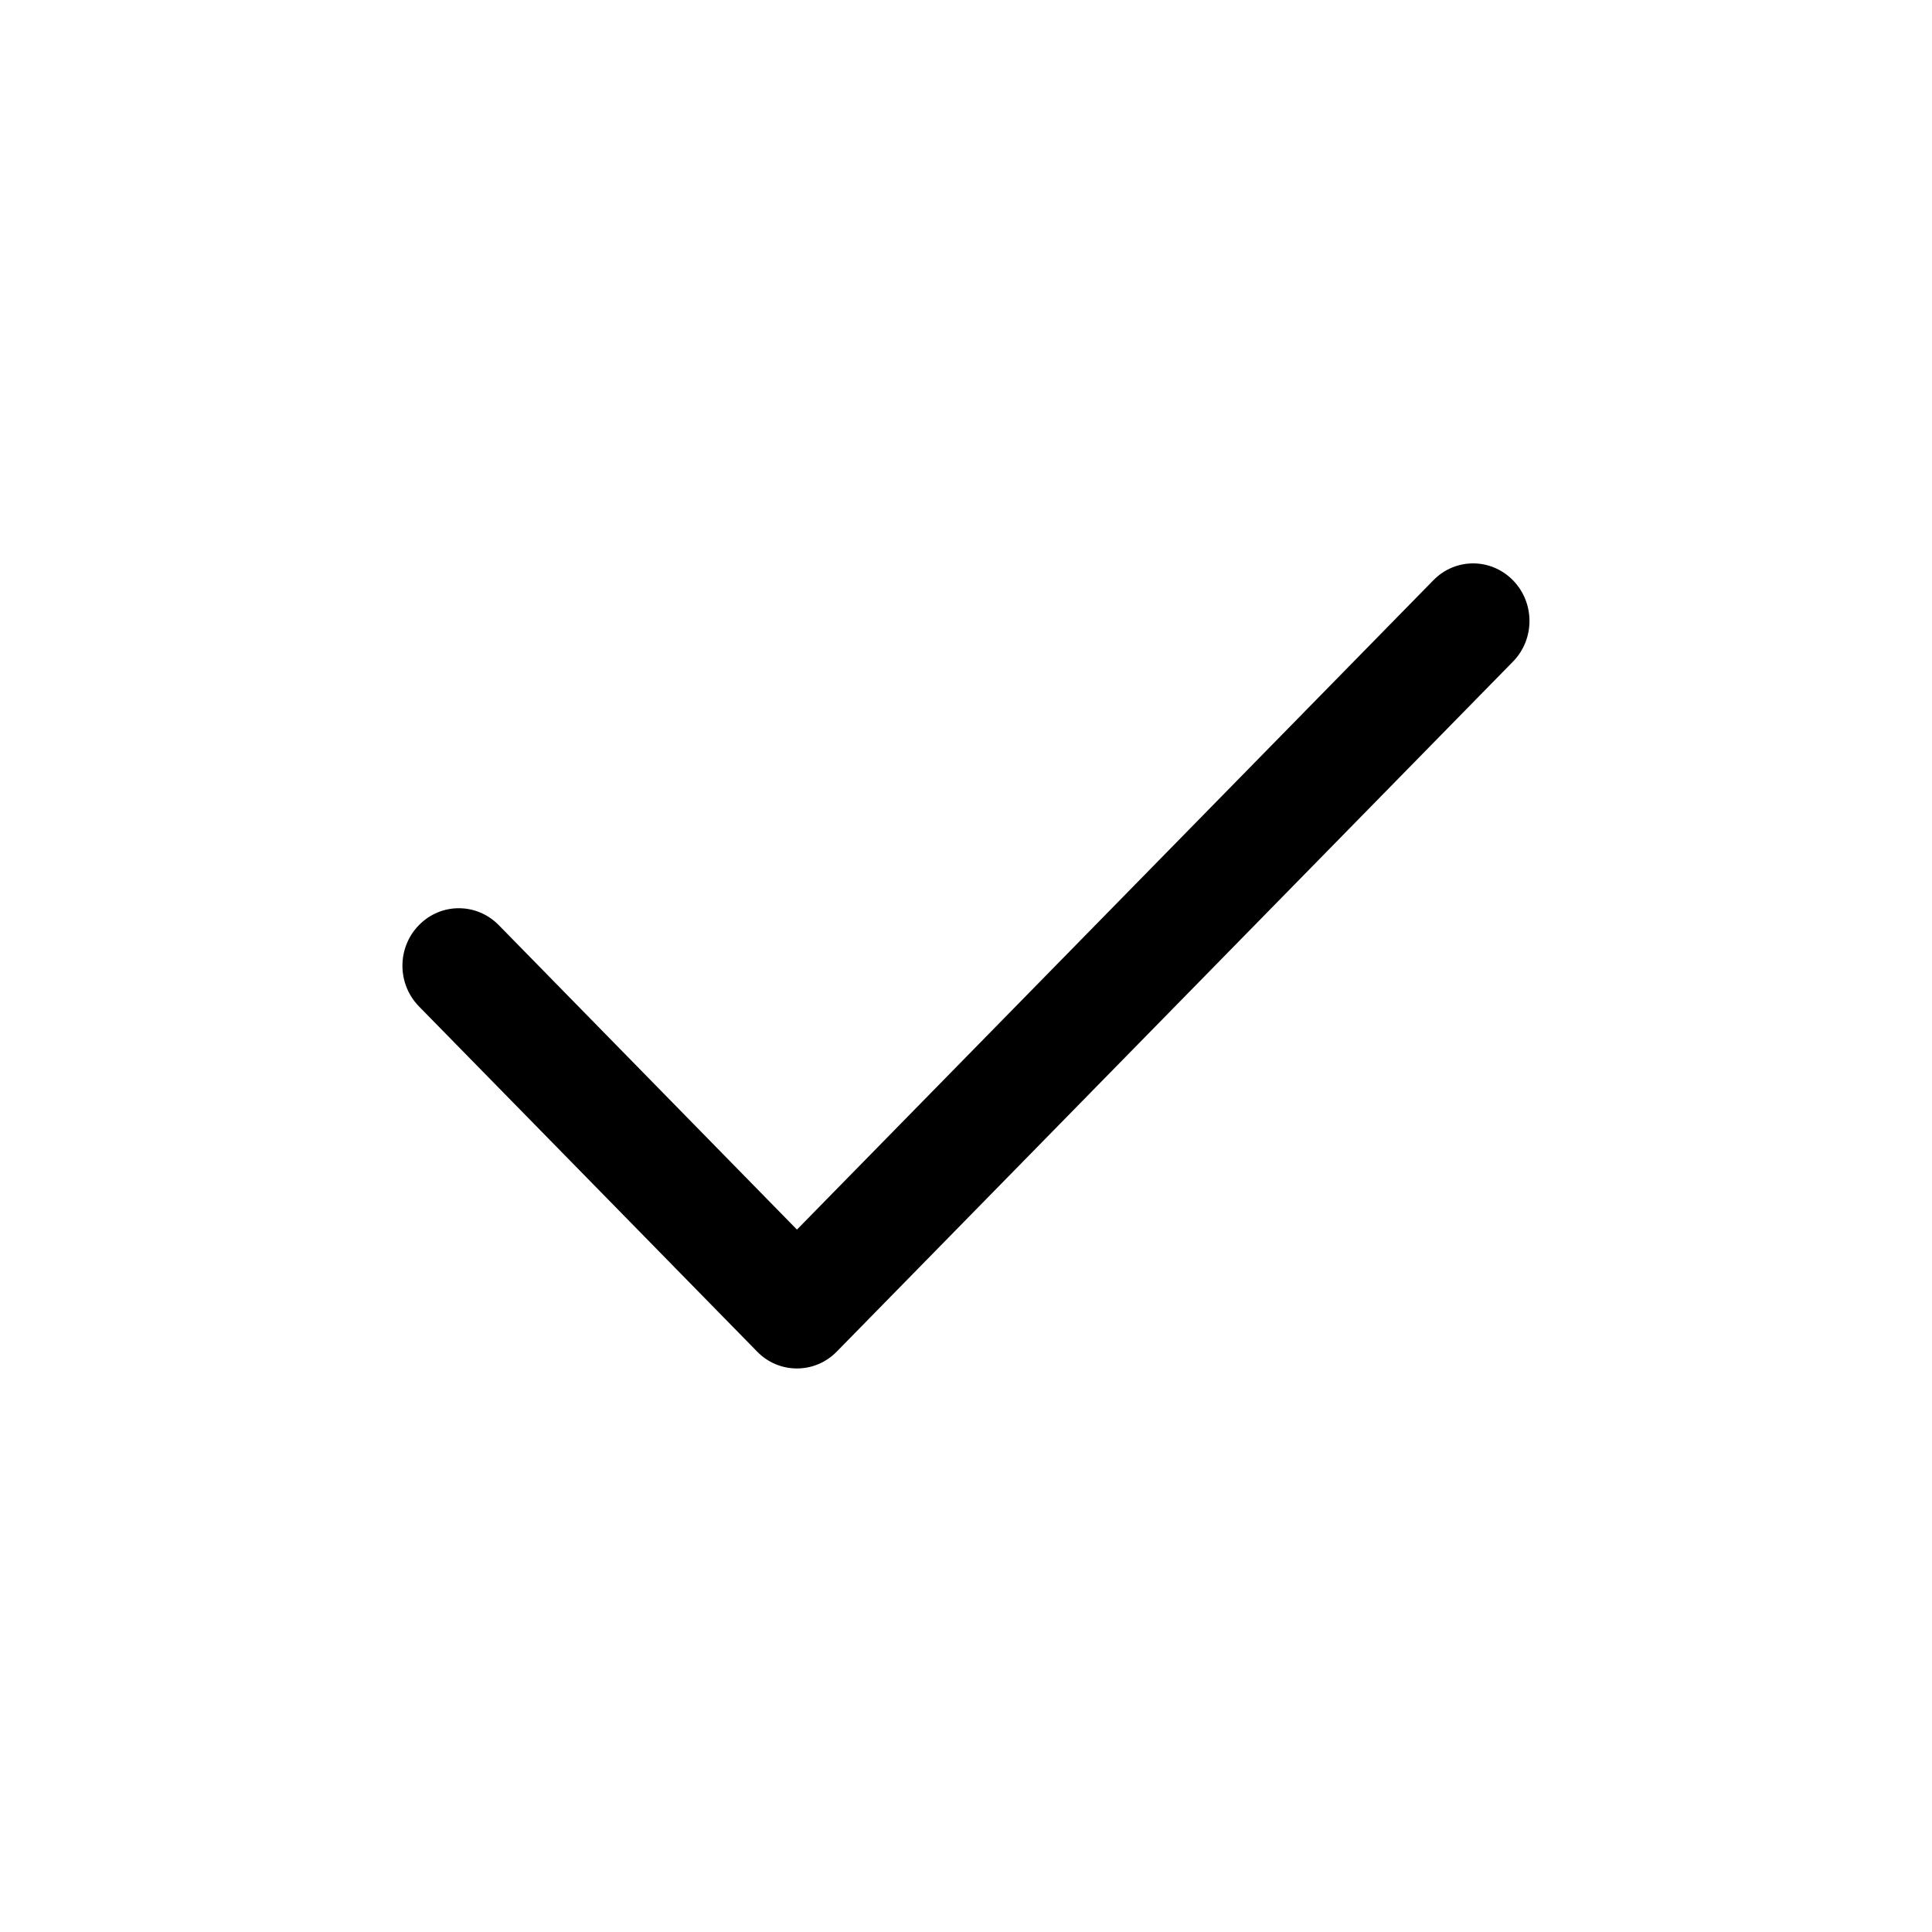
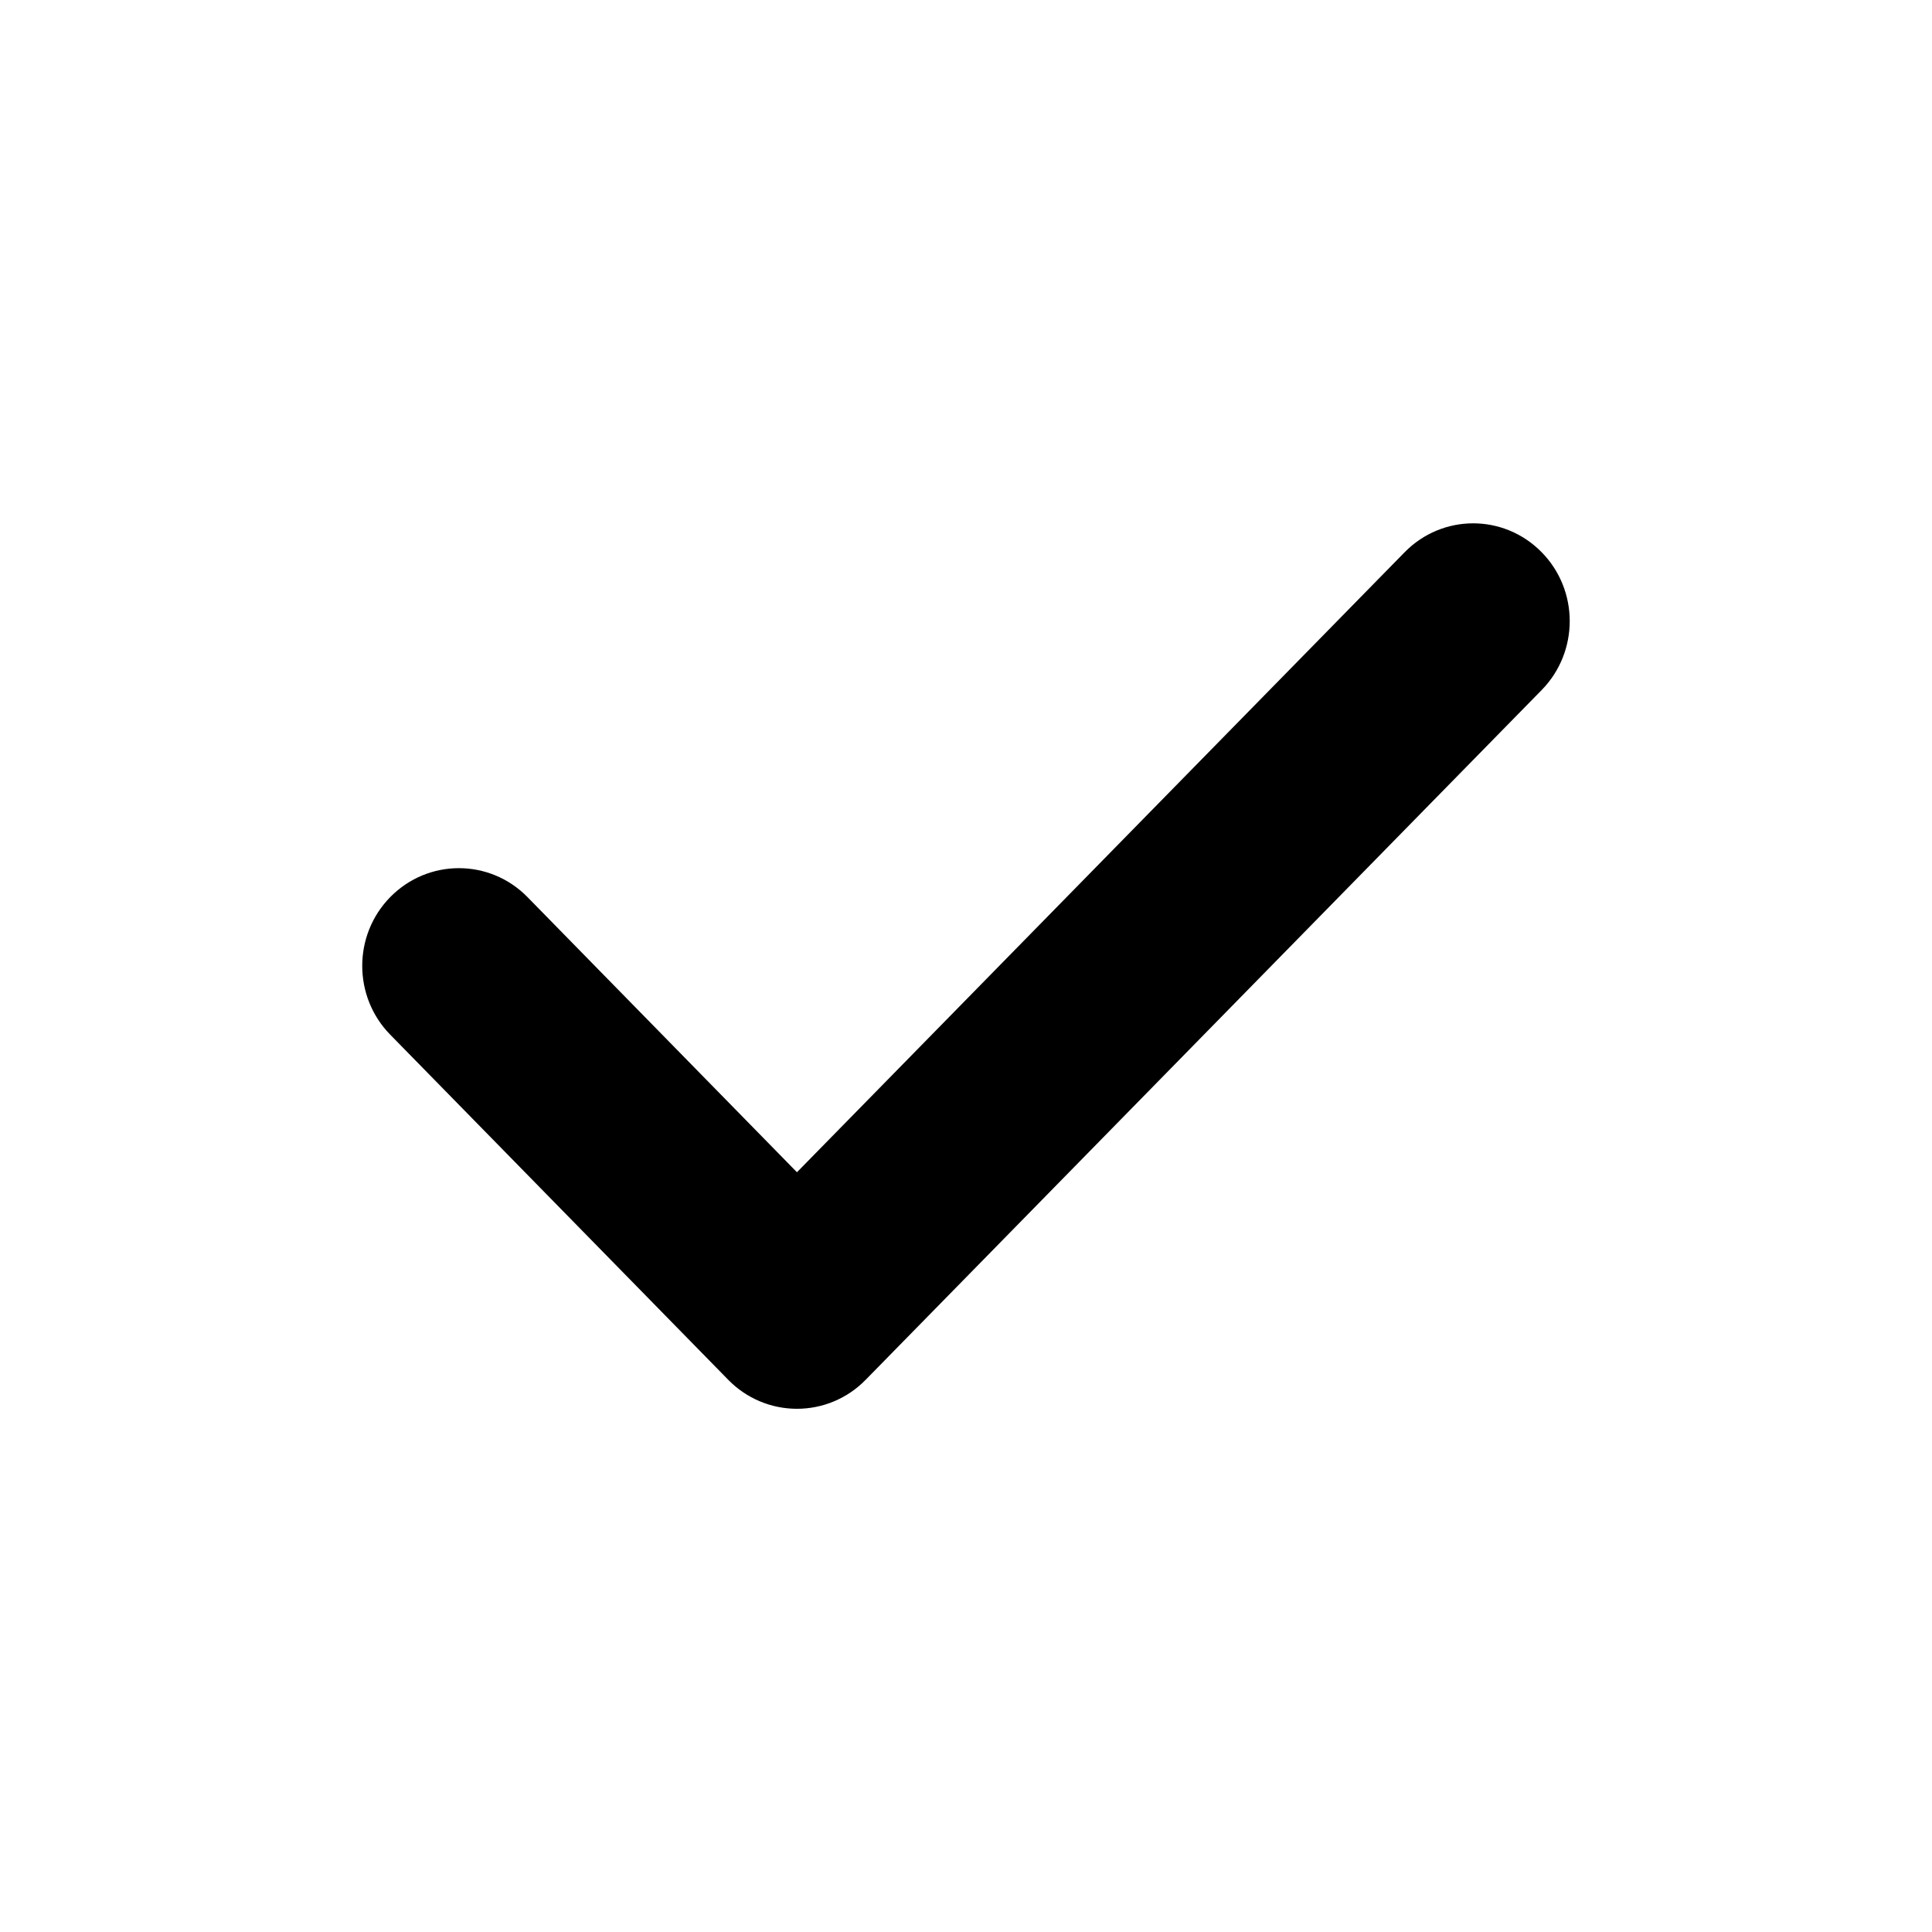
<svg xmlns="http://www.w3.org/2000/svg" width="16" height="16" viewBox="0 0 16 16" fill="currentColor">
-   <path fill-rule="evenodd" clip-rule="evenodd" d="M6.6 11.333C6.475 11.333 6.357 11.283 6.27 11.193L3.47 8.335C3.287 8.148 3.287 7.847 3.47 7.661C3.652 7.475 3.947 7.475 4.13 7.661L6.6 10.183L11.87 4.806C12.052 4.619 12.347 4.619 12.53 4.806C12.712 4.992 12.712 5.293 12.53 5.479L6.93 11.193C6.842 11.283 6.724 11.333 6.6 11.333Z" />
+   <path fill-rule="evenodd" clip-rule="evenodd" d="M6.603 11.333C6.478 11.333 6.36 11.283 6.273 11.193L3.473 8.335C3.29 8.148 3.29 7.847 3.473 7.661C3.655 7.475 3.95 7.475 4.133 7.661L6.603 10.183L11.873 4.806C12.055 4.619 12.35 4.619 12.532 4.806C12.715 4.992 12.715 5.293 12.532 5.479L6.932 11.193C6.845 11.283 6.727 11.333 6.603 11.333Z" />
+   <path fill-rule="evenodd" clip-rule="evenodd" d="M12.292 5.04C12.24 4.987 12.16 4.987 12.108 5.04L6.6 10.661L3.892 7.896C3.84 7.843 3.76 7.843 3.708 7.896C3.653 7.952 3.653 8.046 3.708 8.103L6.509 10.962C6.533 10.987 6.566 11.001 6.6 11.001C6.634 11.001 6.666 10.987 6.691 10.962L6.692 10.961L12.292 5.247C12.347 5.19 12.347 5.097 12.292 5.04ZM11.632 4.574C11.945 4.254 12.455 4.254 12.768 4.574C13.077 4.889 13.077 5.398 12.768 5.714L7.169 11.427C7.168 11.427 7.168 11.428 7.168 11.428C7.018 11.581 6.814 11.667 6.6 11.667C6.386 11.667 6.182 11.581 6.032 11.428C6.032 11.428 6.032 11.428 6.032 11.428C6.032 11.428 6.031 11.427 6.031 11.427L3.232 8.569C2.923 8.254 2.922 7.745 3.232 7.429C3.546 7.11 4.055 7.11 4.368 7.429L6.6 9.708L11.632 4.574Z" />
</svg>
